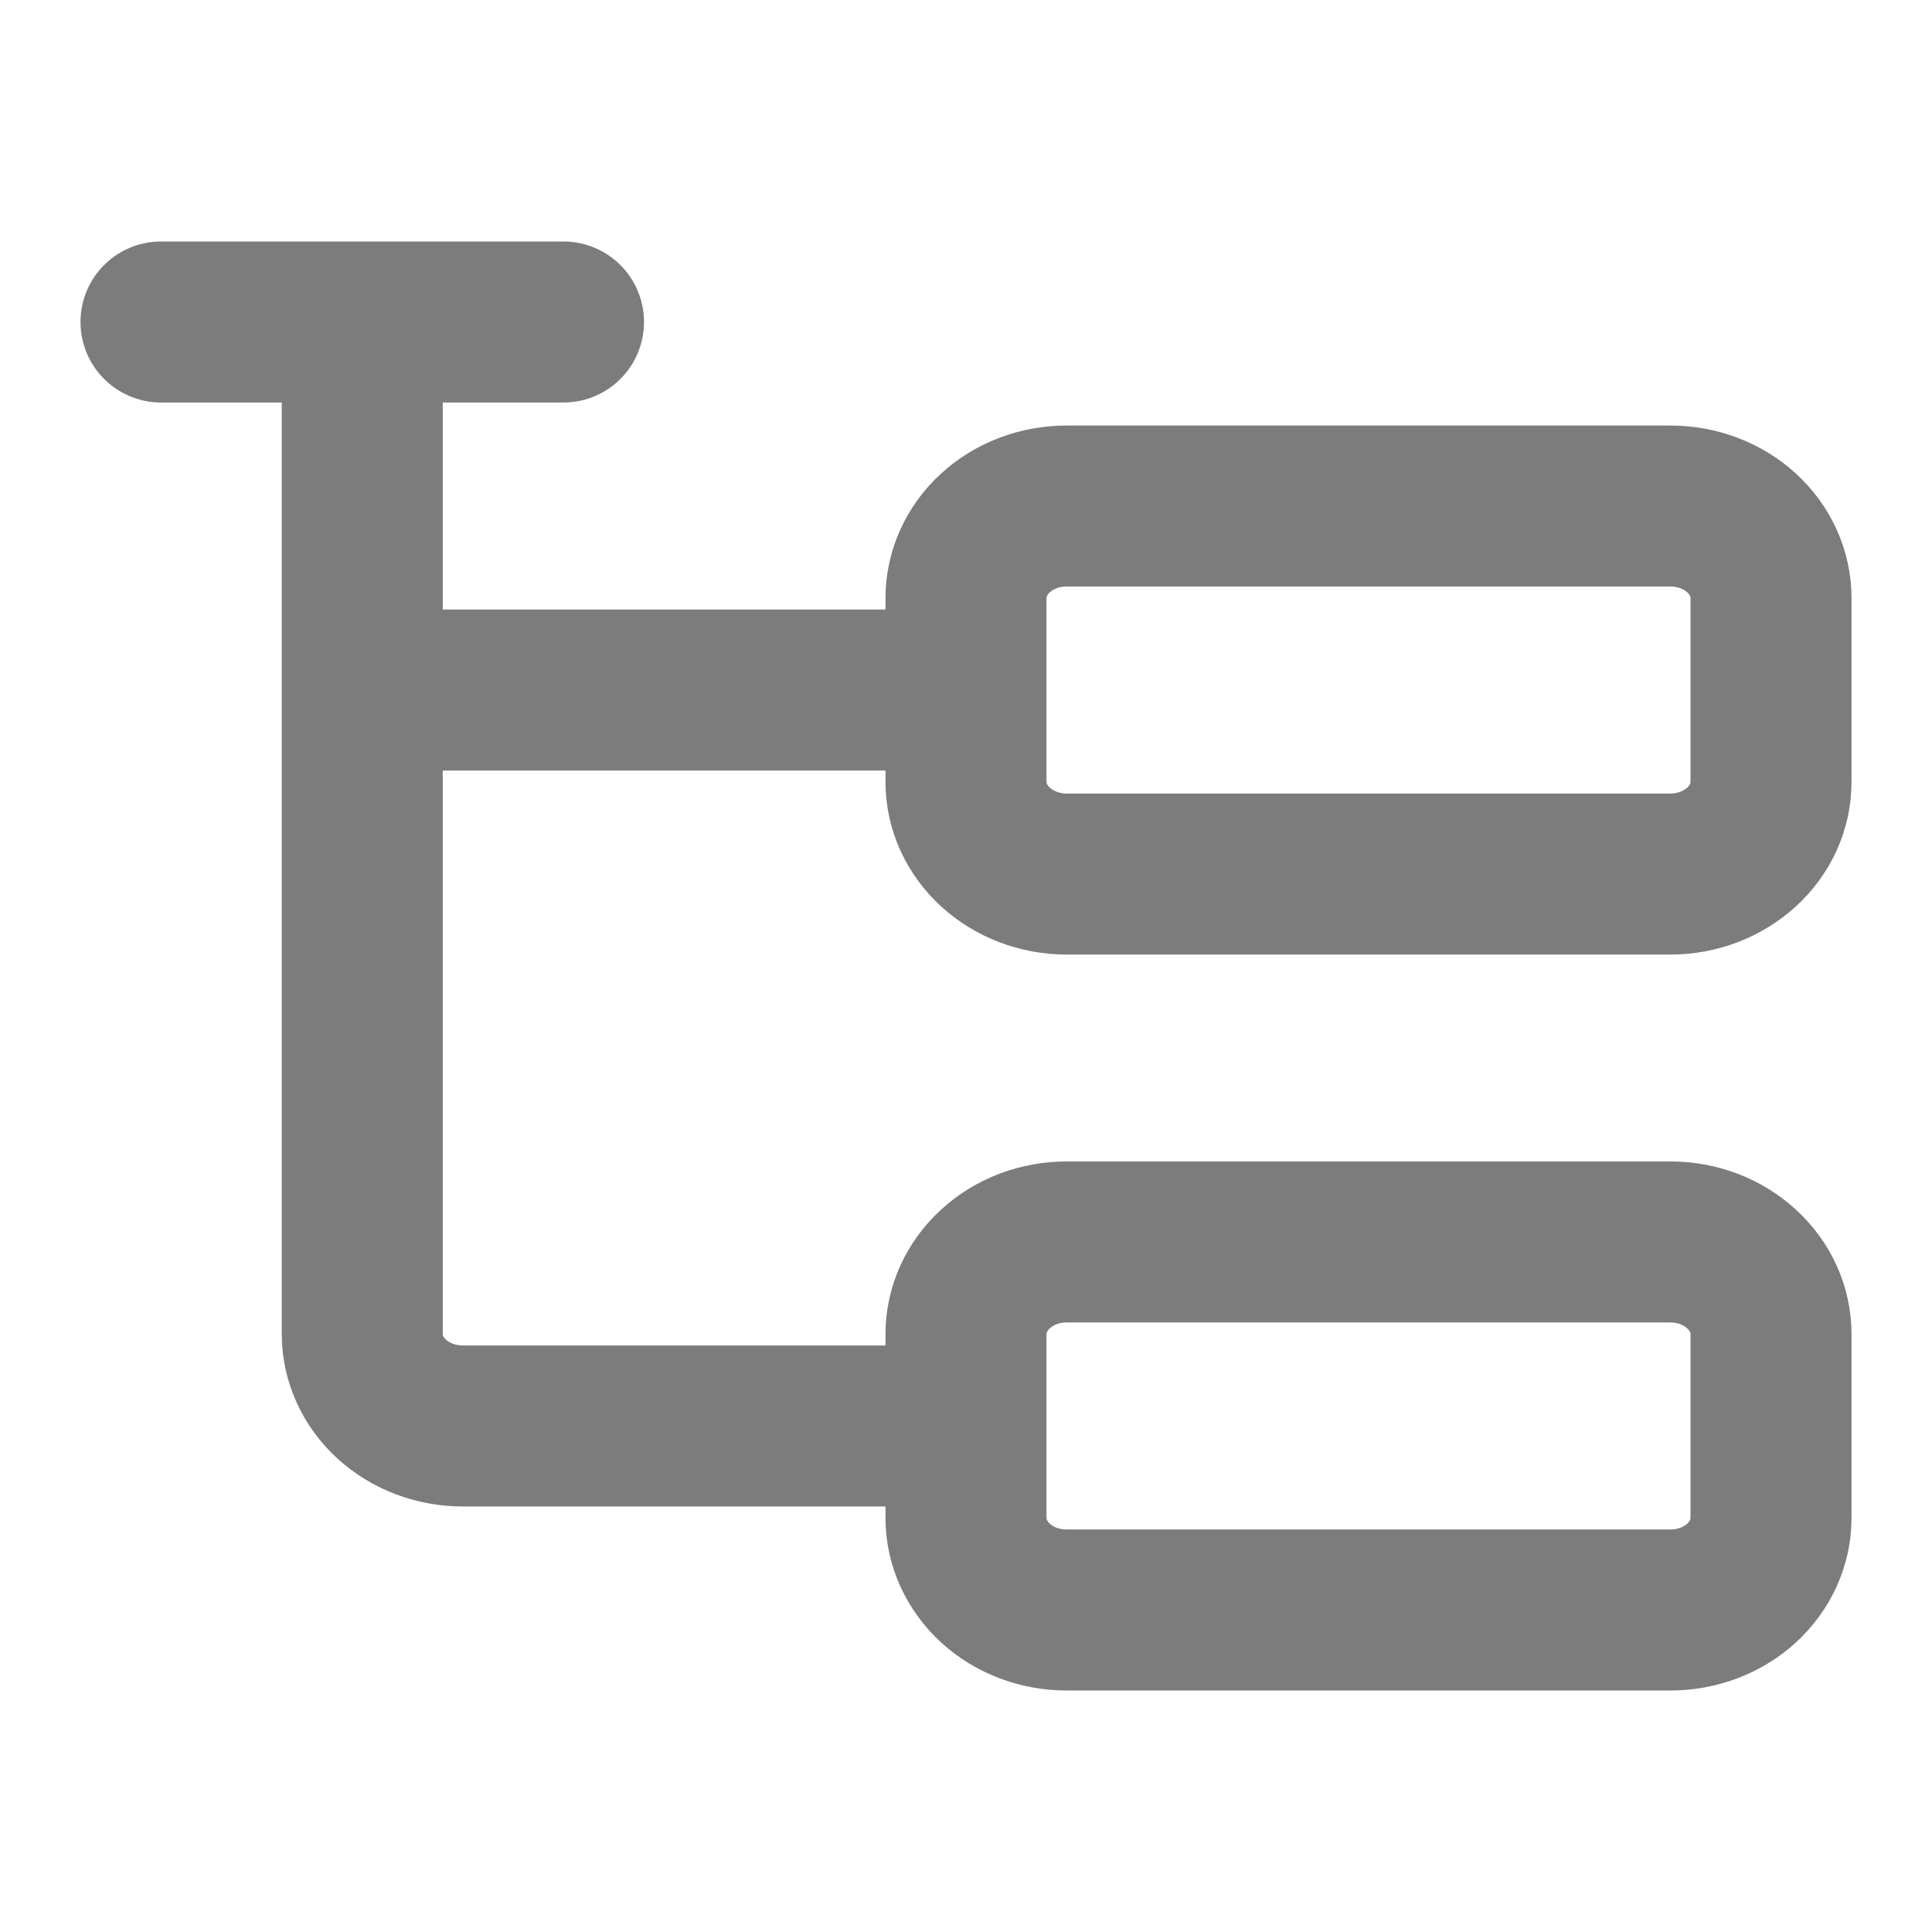
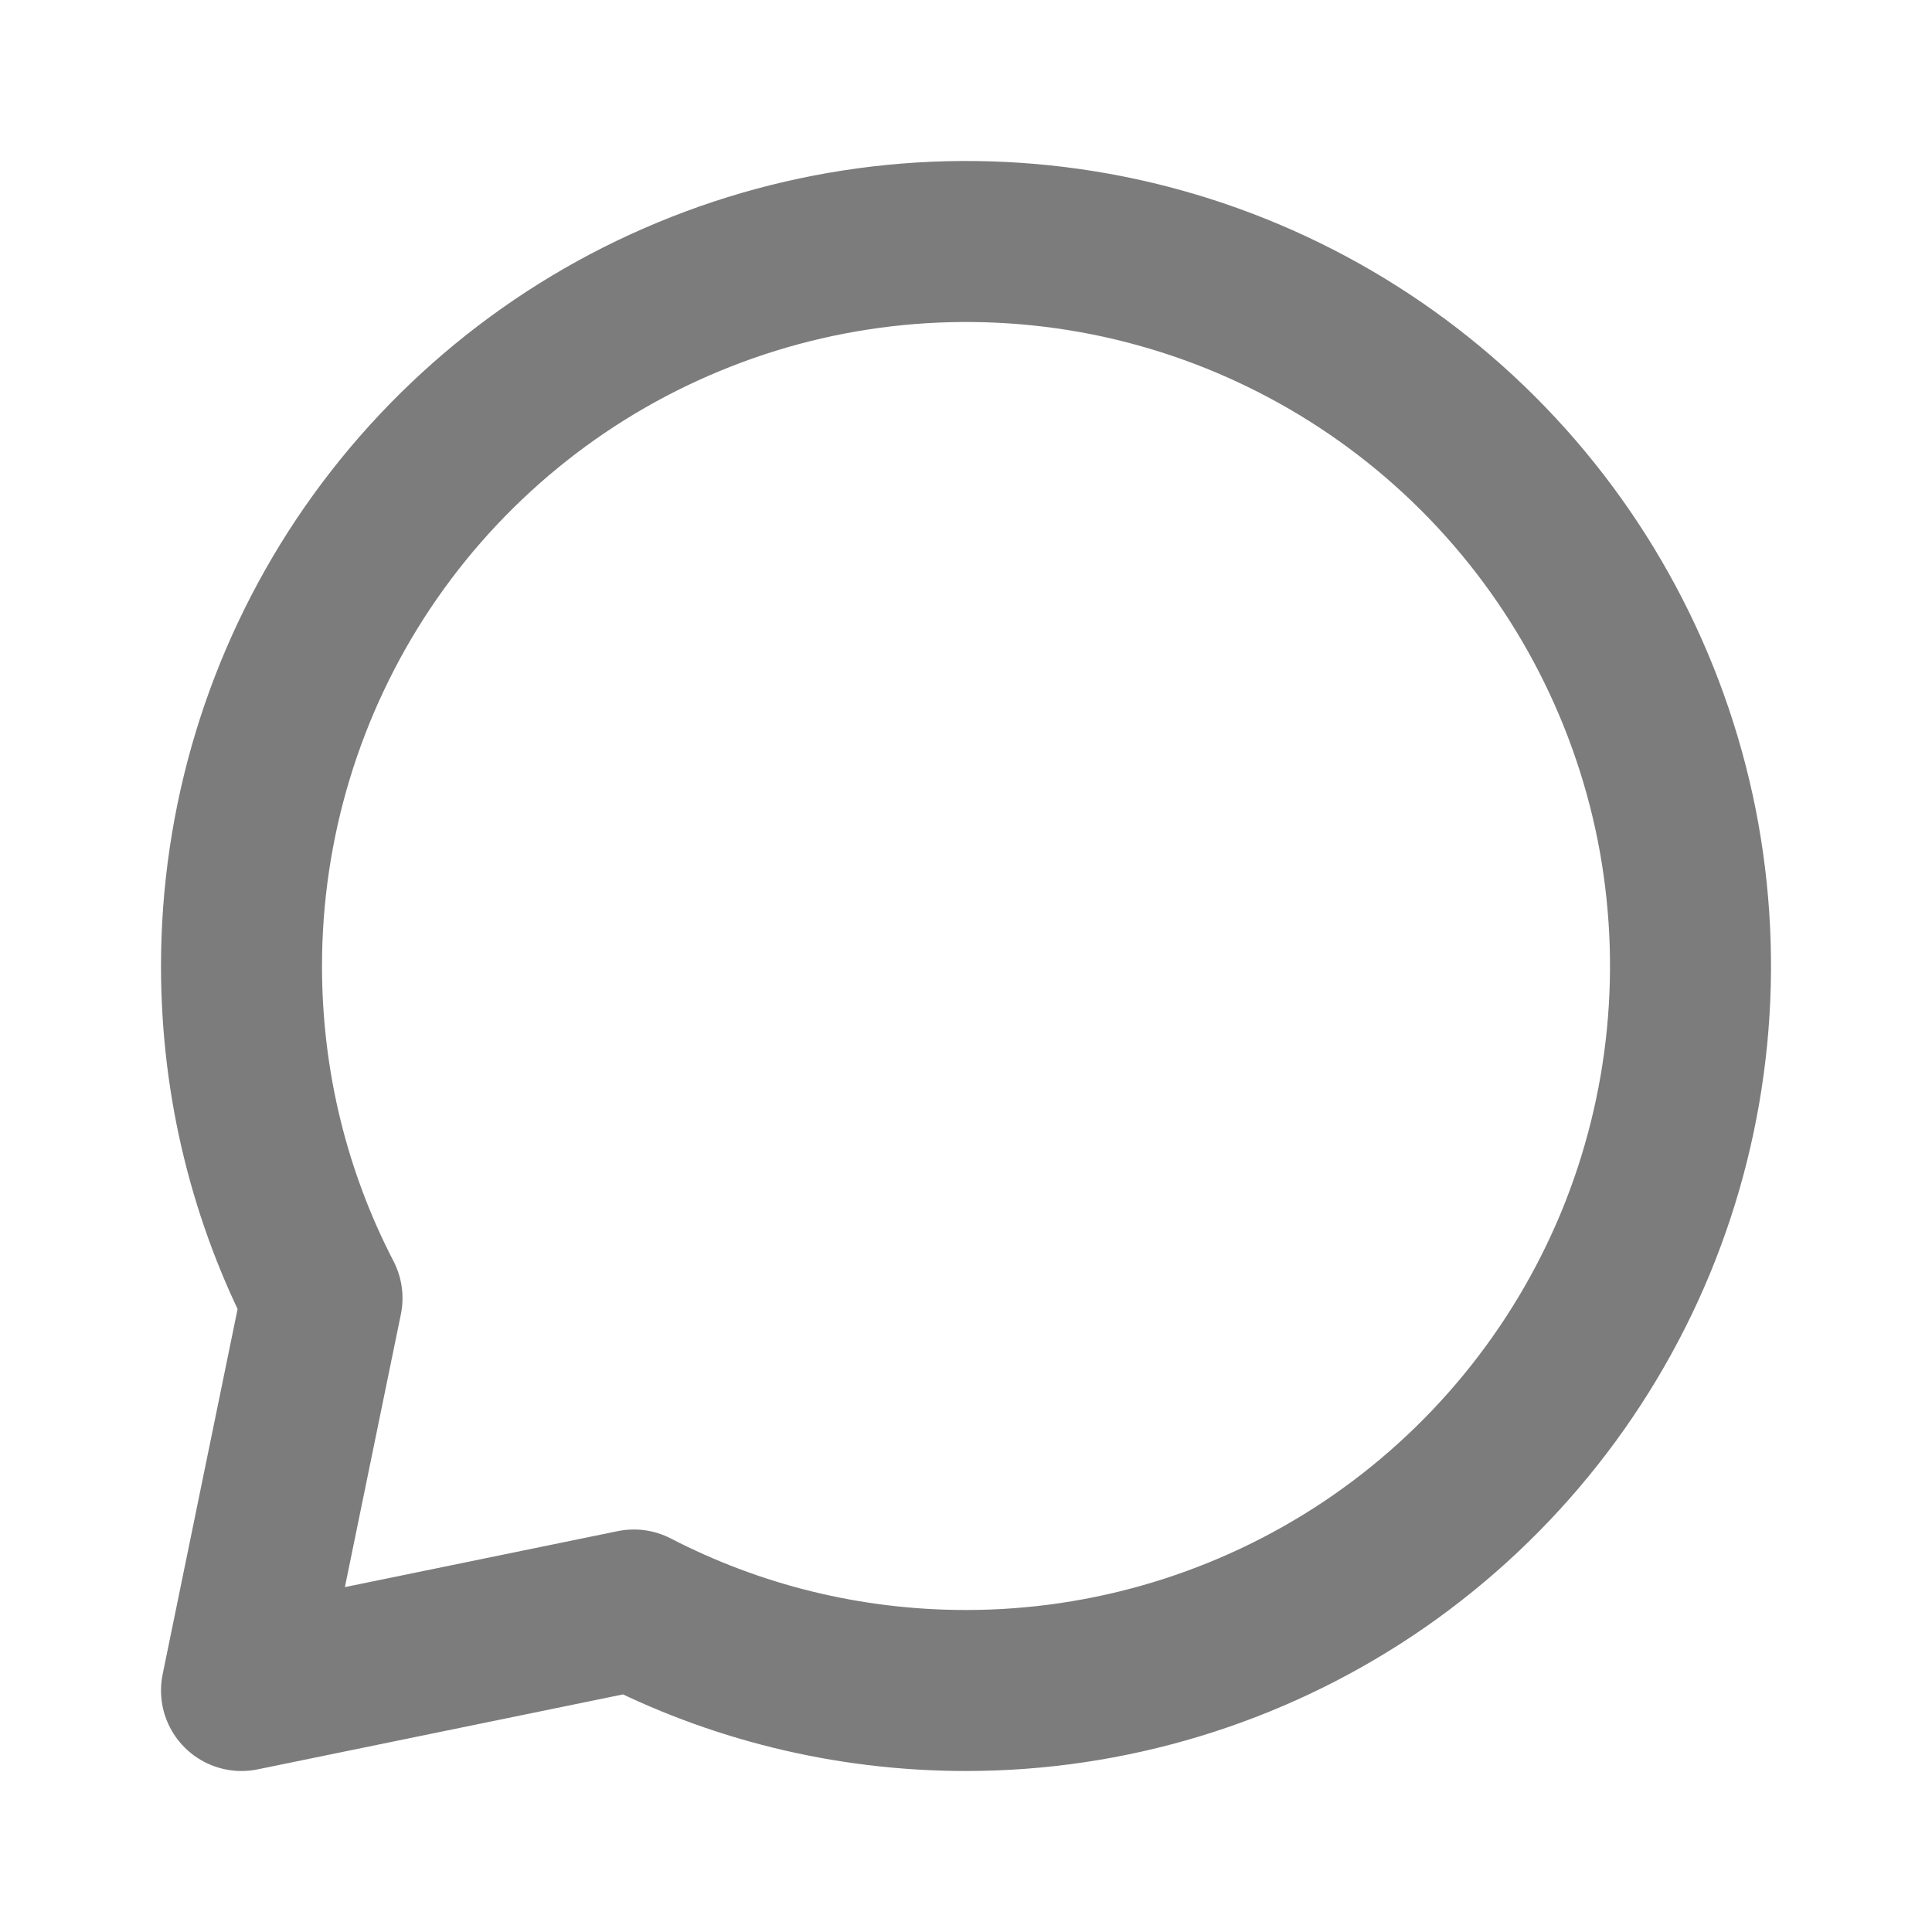
<svg xmlns="http://www.w3.org/2000/svg" width="12" height="12" viewBox="0 0 12 12" fill="none">
-   <path d="M2.25 4.286H6M1 2H3.5M2.25 2V8.286C2.25 8.437 2.316 8.583 2.433 8.69C2.55 8.797 2.709 8.857 2.875 8.857H6M6 3.714C6 3.563 6.066 3.417 6.183 3.31C6.3 3.203 6.459 3.143 6.625 3.143H10.375C10.541 3.143 10.7 3.203 10.817 3.31C10.934 3.417 11 3.563 11 3.714V4.857C11 5.009 10.934 5.154 10.817 5.261C10.7 5.368 10.541 5.429 10.375 5.429H6.625C6.459 5.429 6.3 5.368 6.183 5.261C6.066 5.154 6 5.009 6 4.857V3.714ZM6 8.286C6 8.134 6.066 7.989 6.183 7.882C6.3 7.774 6.459 7.714 6.625 7.714H10.375C10.541 7.714 10.7 7.774 10.817 7.882C10.934 7.989 11 8.134 11 8.286V9.429C11 9.58 10.934 9.725 10.817 9.833C10.7 9.94 10.541 10 10.375 10H6.625C6.459 10 6.3 9.94 6.183 9.833C6.066 9.725 6 9.58 6 9.429V8.286Z" stroke="#7C7C7C" stroke-linecap="round" stroke-linejoin="round" />
+   <path d="M6 10.5C6.89 10.5 7.76 10.236 8.5 9.742C9.24 9.247 9.817 8.544 10.158 7.722C10.498 6.9 10.587 5.995 10.414 5.122C10.24 4.249 9.811 3.447 9.182 2.818C8.553 2.189 7.751 1.76 6.878 1.586C6.005 1.413 5.1 1.502 4.278 1.843C3.456 2.183 2.753 2.76 2.258 3.5C1.764 4.24 1.5 5.11 1.5 6C1.5 6.744 1.68 7.445 2 8.063L1.5 10.5L3.937 10C4.554 10.319 5.256 10.5 6 10.5Z" stroke="#7C7C7C" stroke-linecap="round" stroke-linejoin="round" />
</svg>
